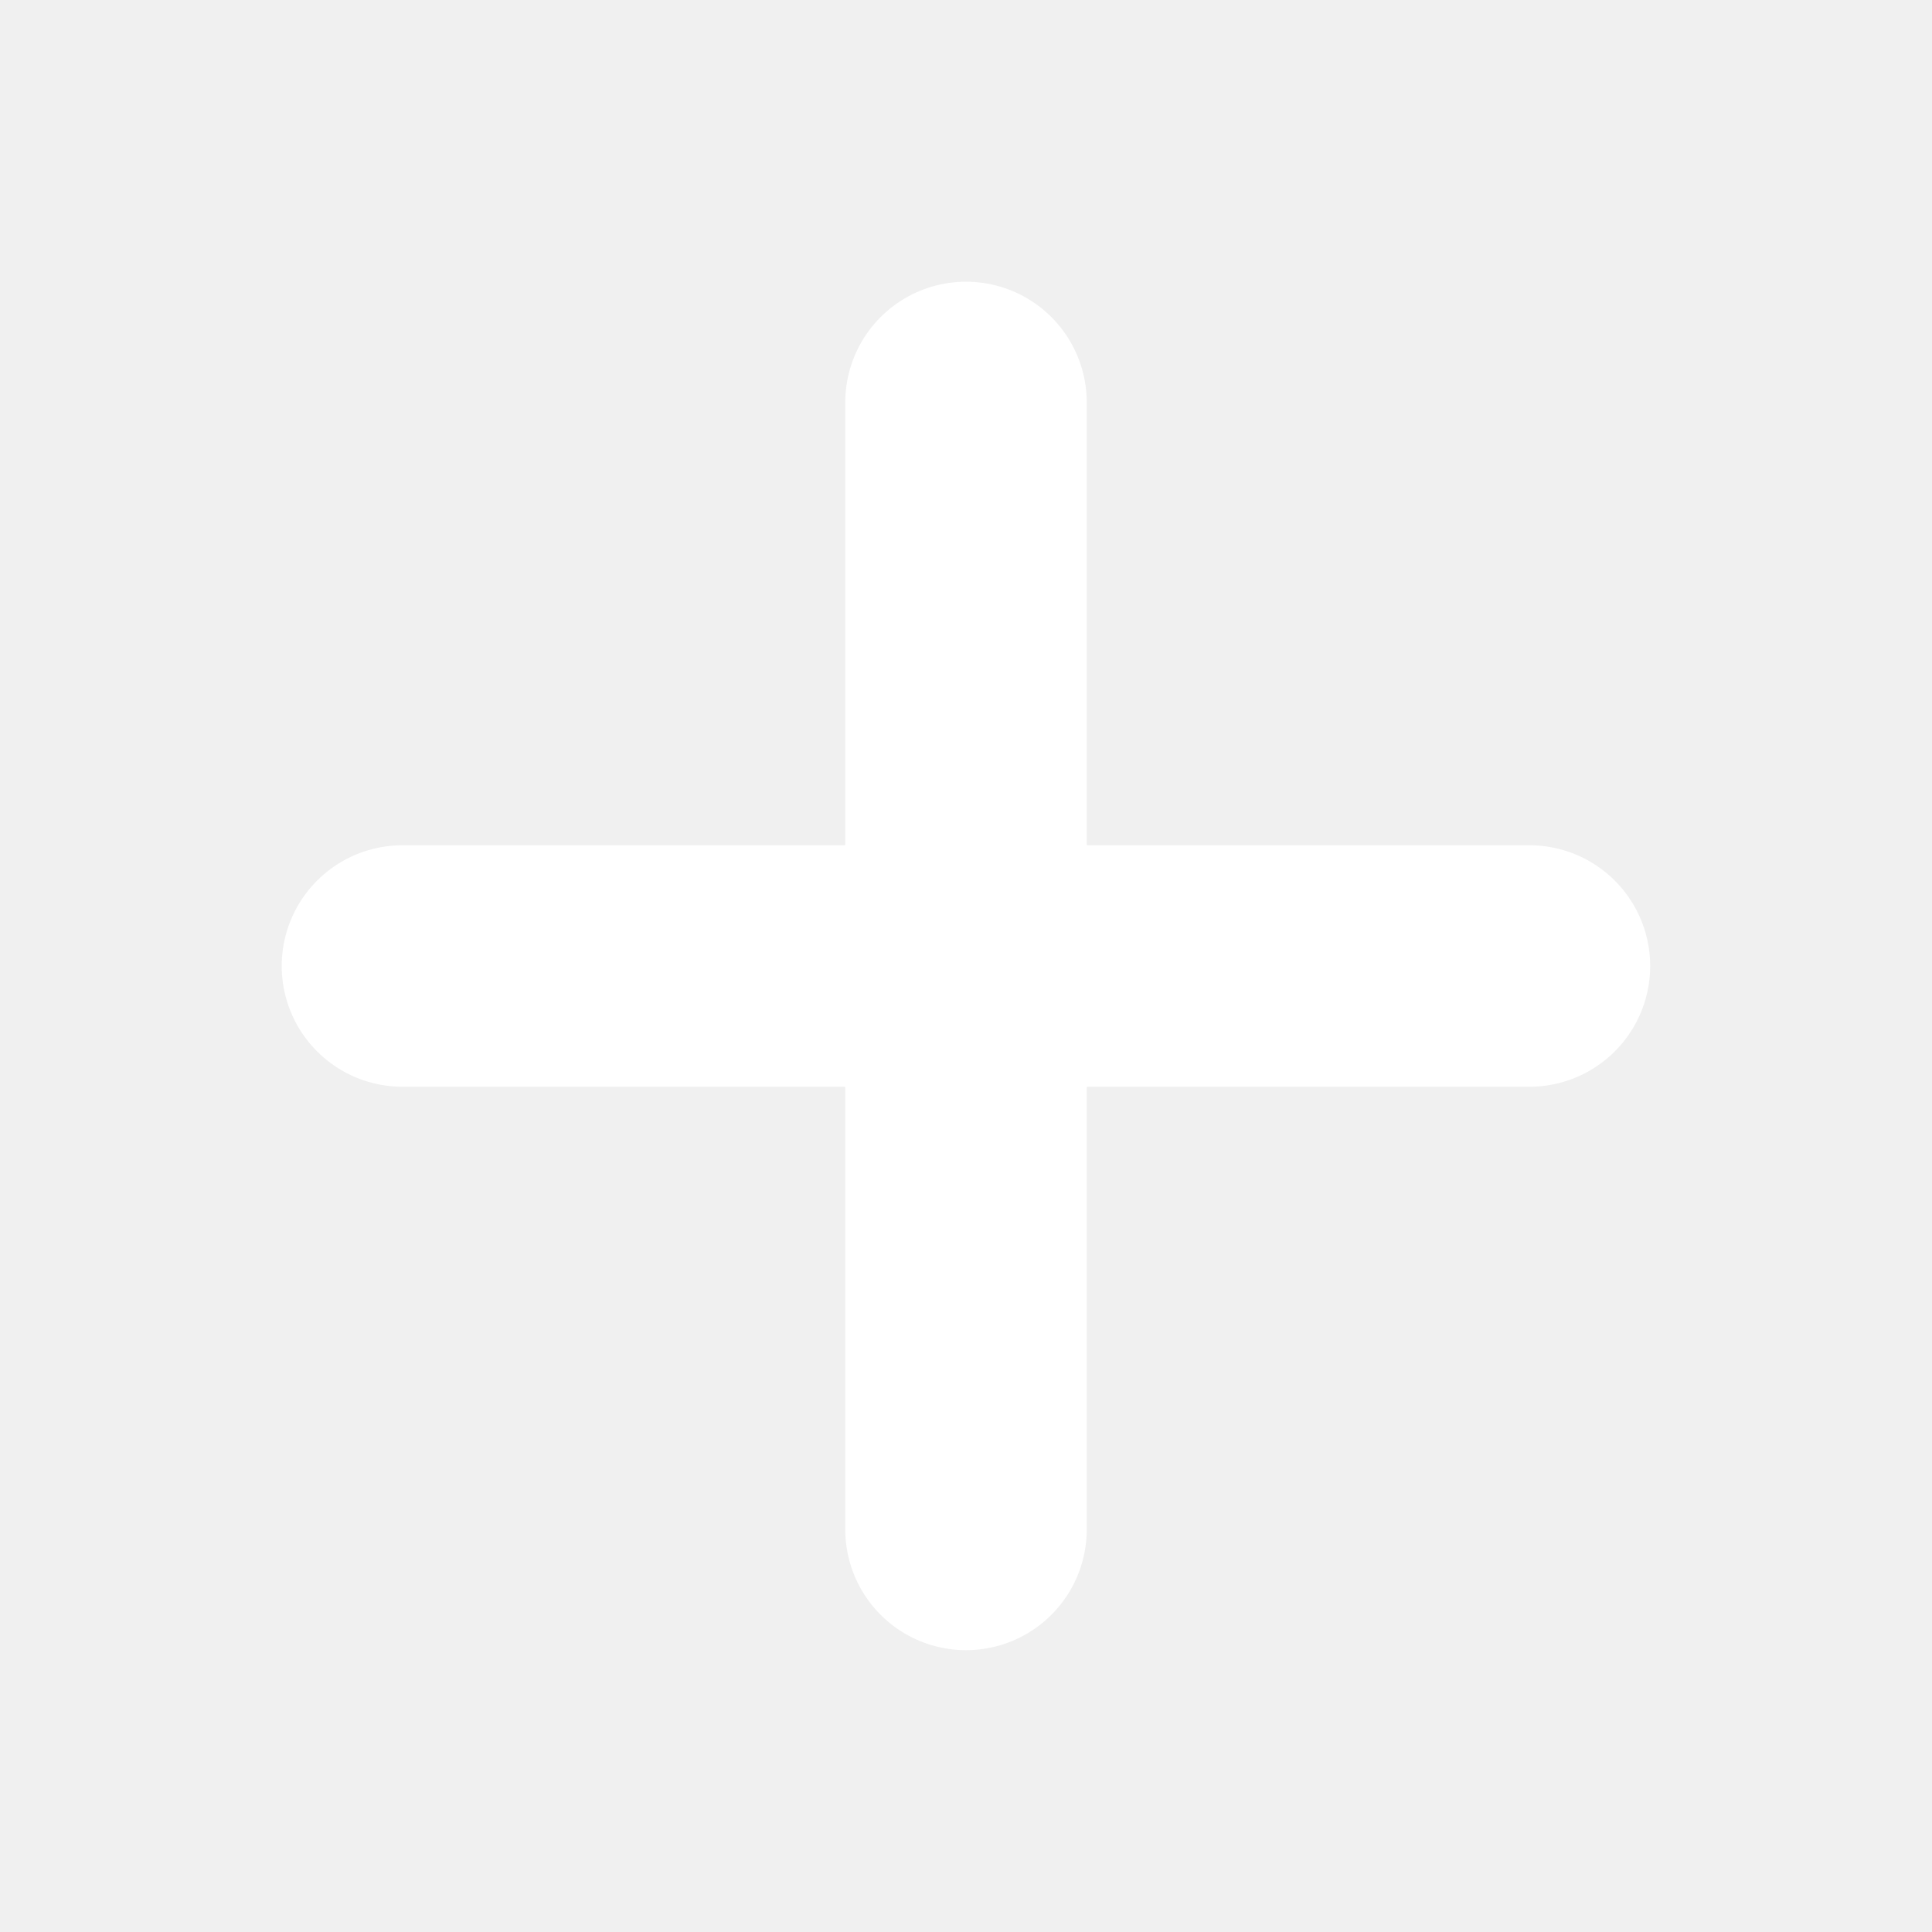
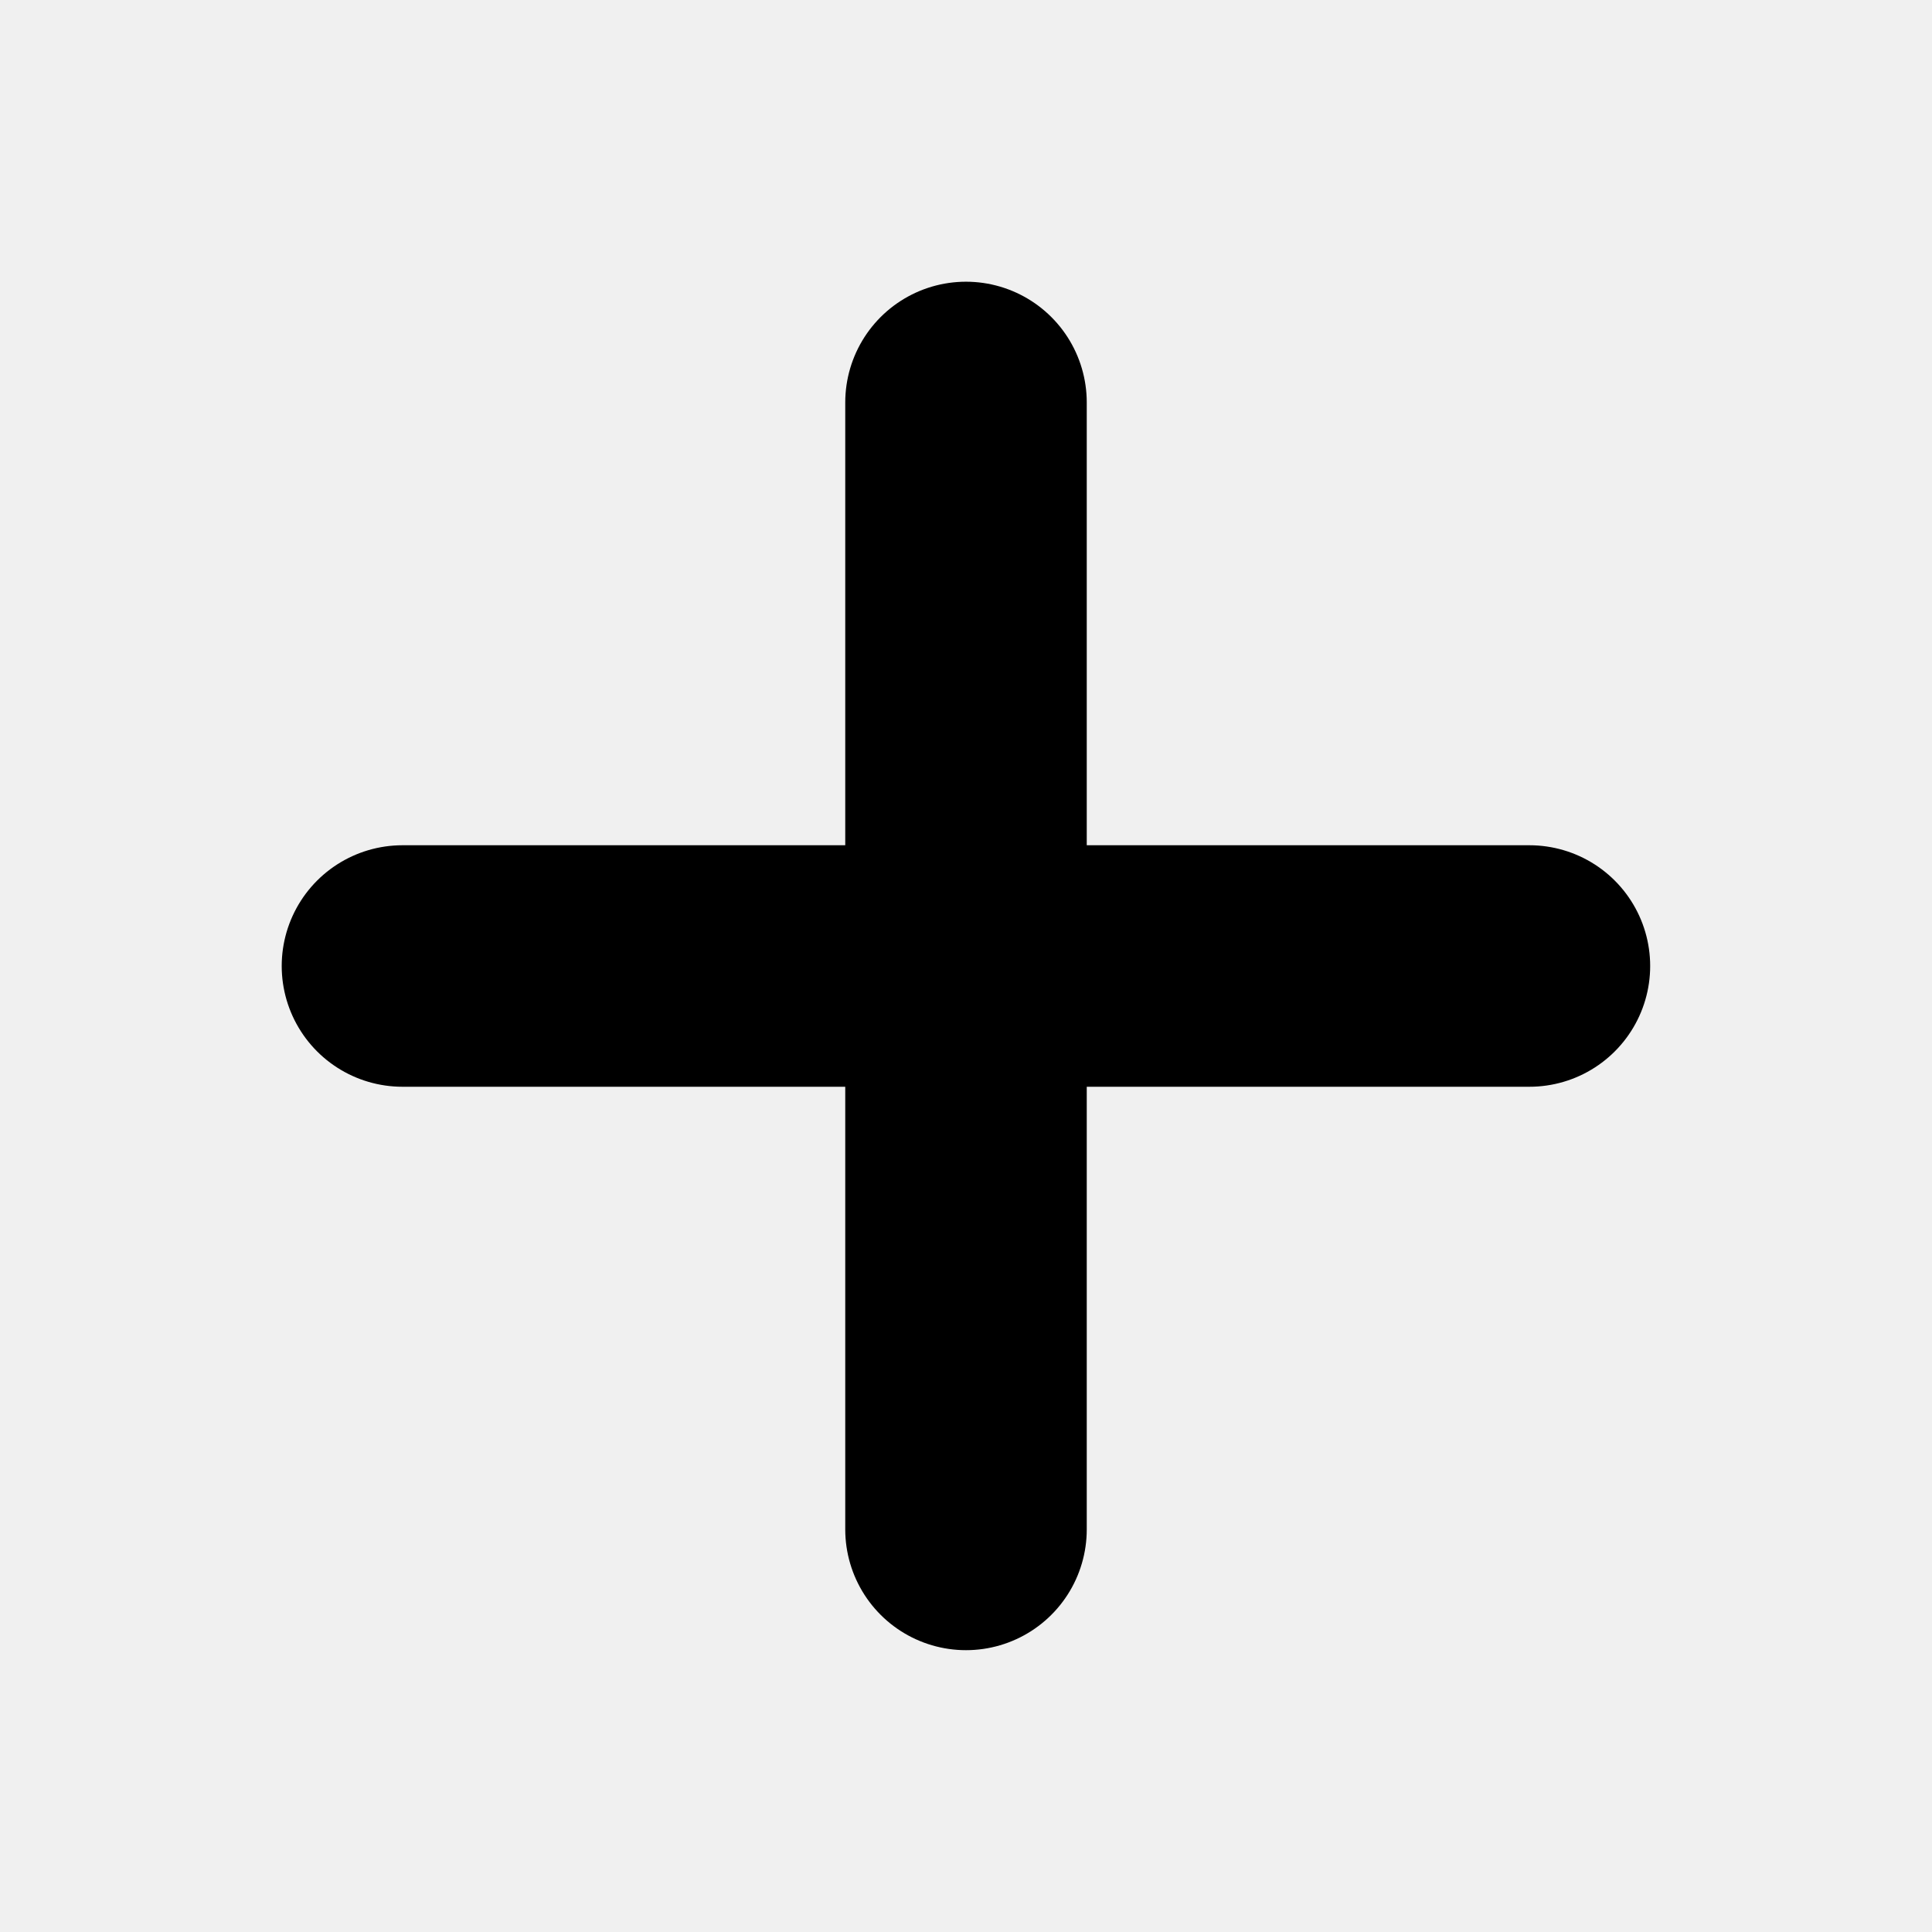
- <svg xmlns="http://www.w3.org/2000/svg" width="16" height="16" viewBox="0 0 16 16" fill="none">
-   <path d="M8 3.333V12.666M3.333 8H12.666" stroke="white" stroke-width="2" stroke-linecap="round" stroke-linejoin="round" />
+ <svg xmlns="http://www.w3.org/2000/svg" viewBox="0 0 16 16" fill="none">
+   <path d="M8 3.333V12.666M3.333 8H12.666" stroke="currentColor" stroke-width="2" stroke-linecap="round" stroke-linejoin="round" />
</svg>
